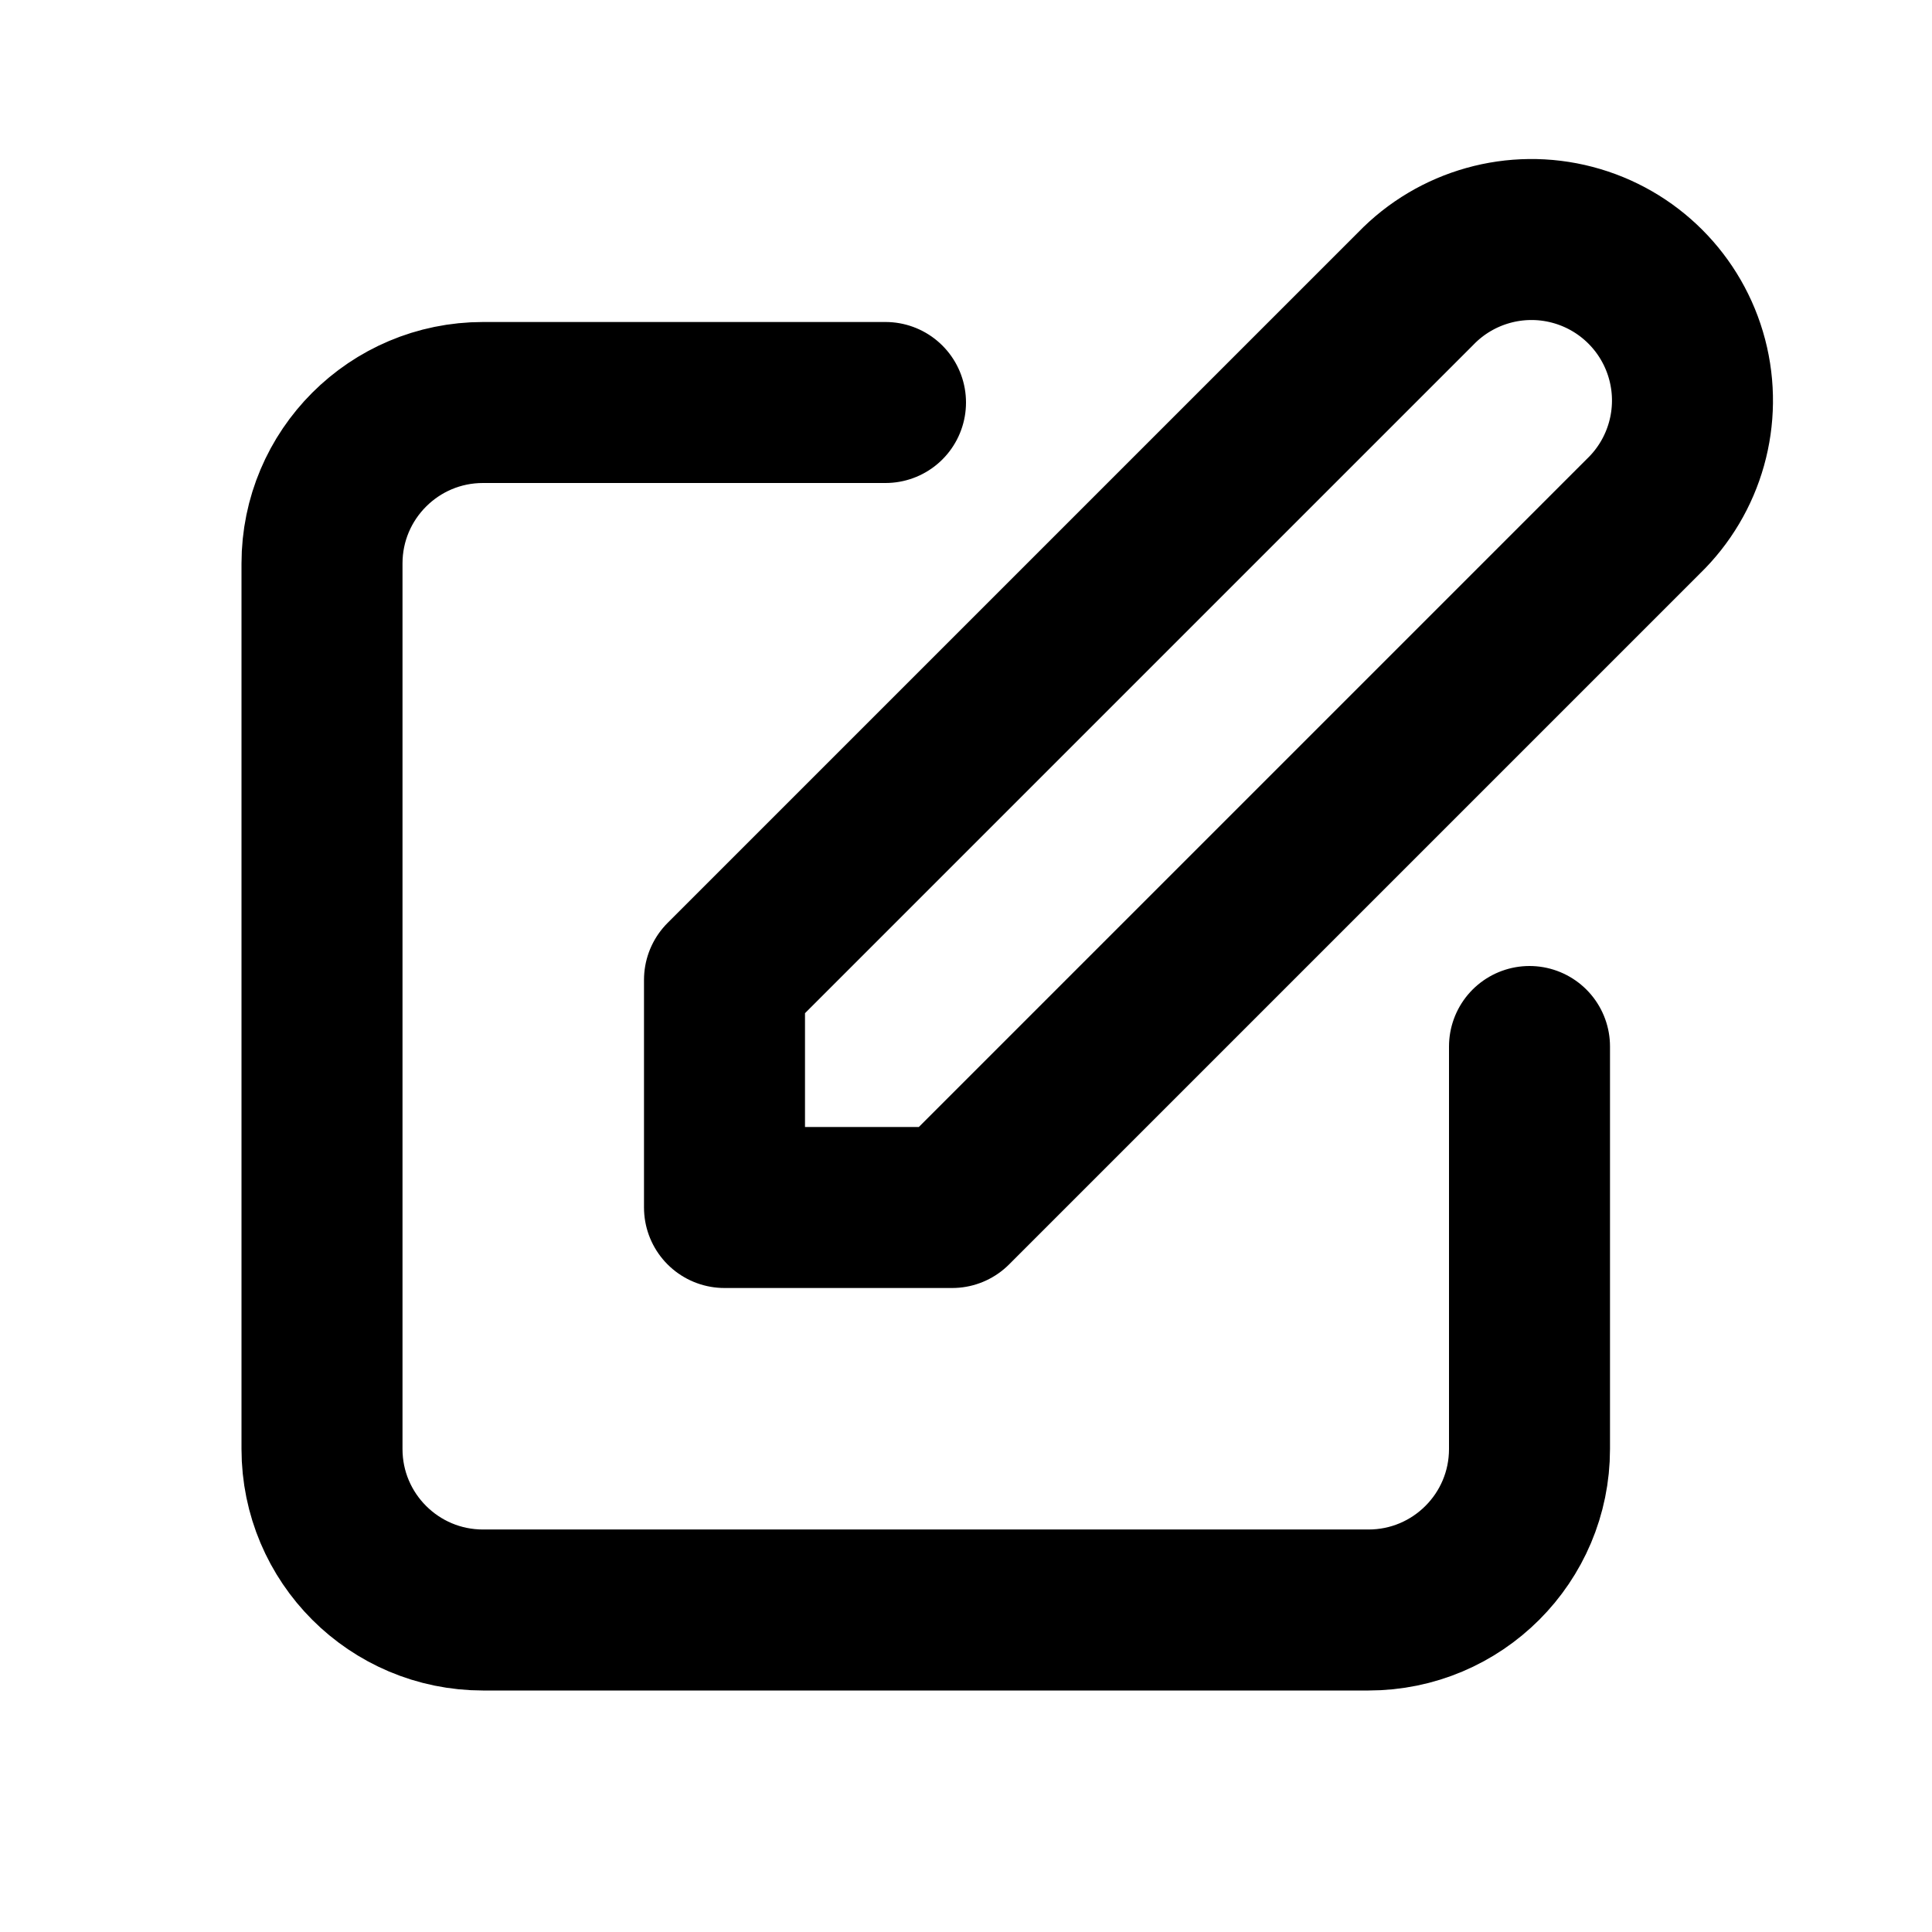
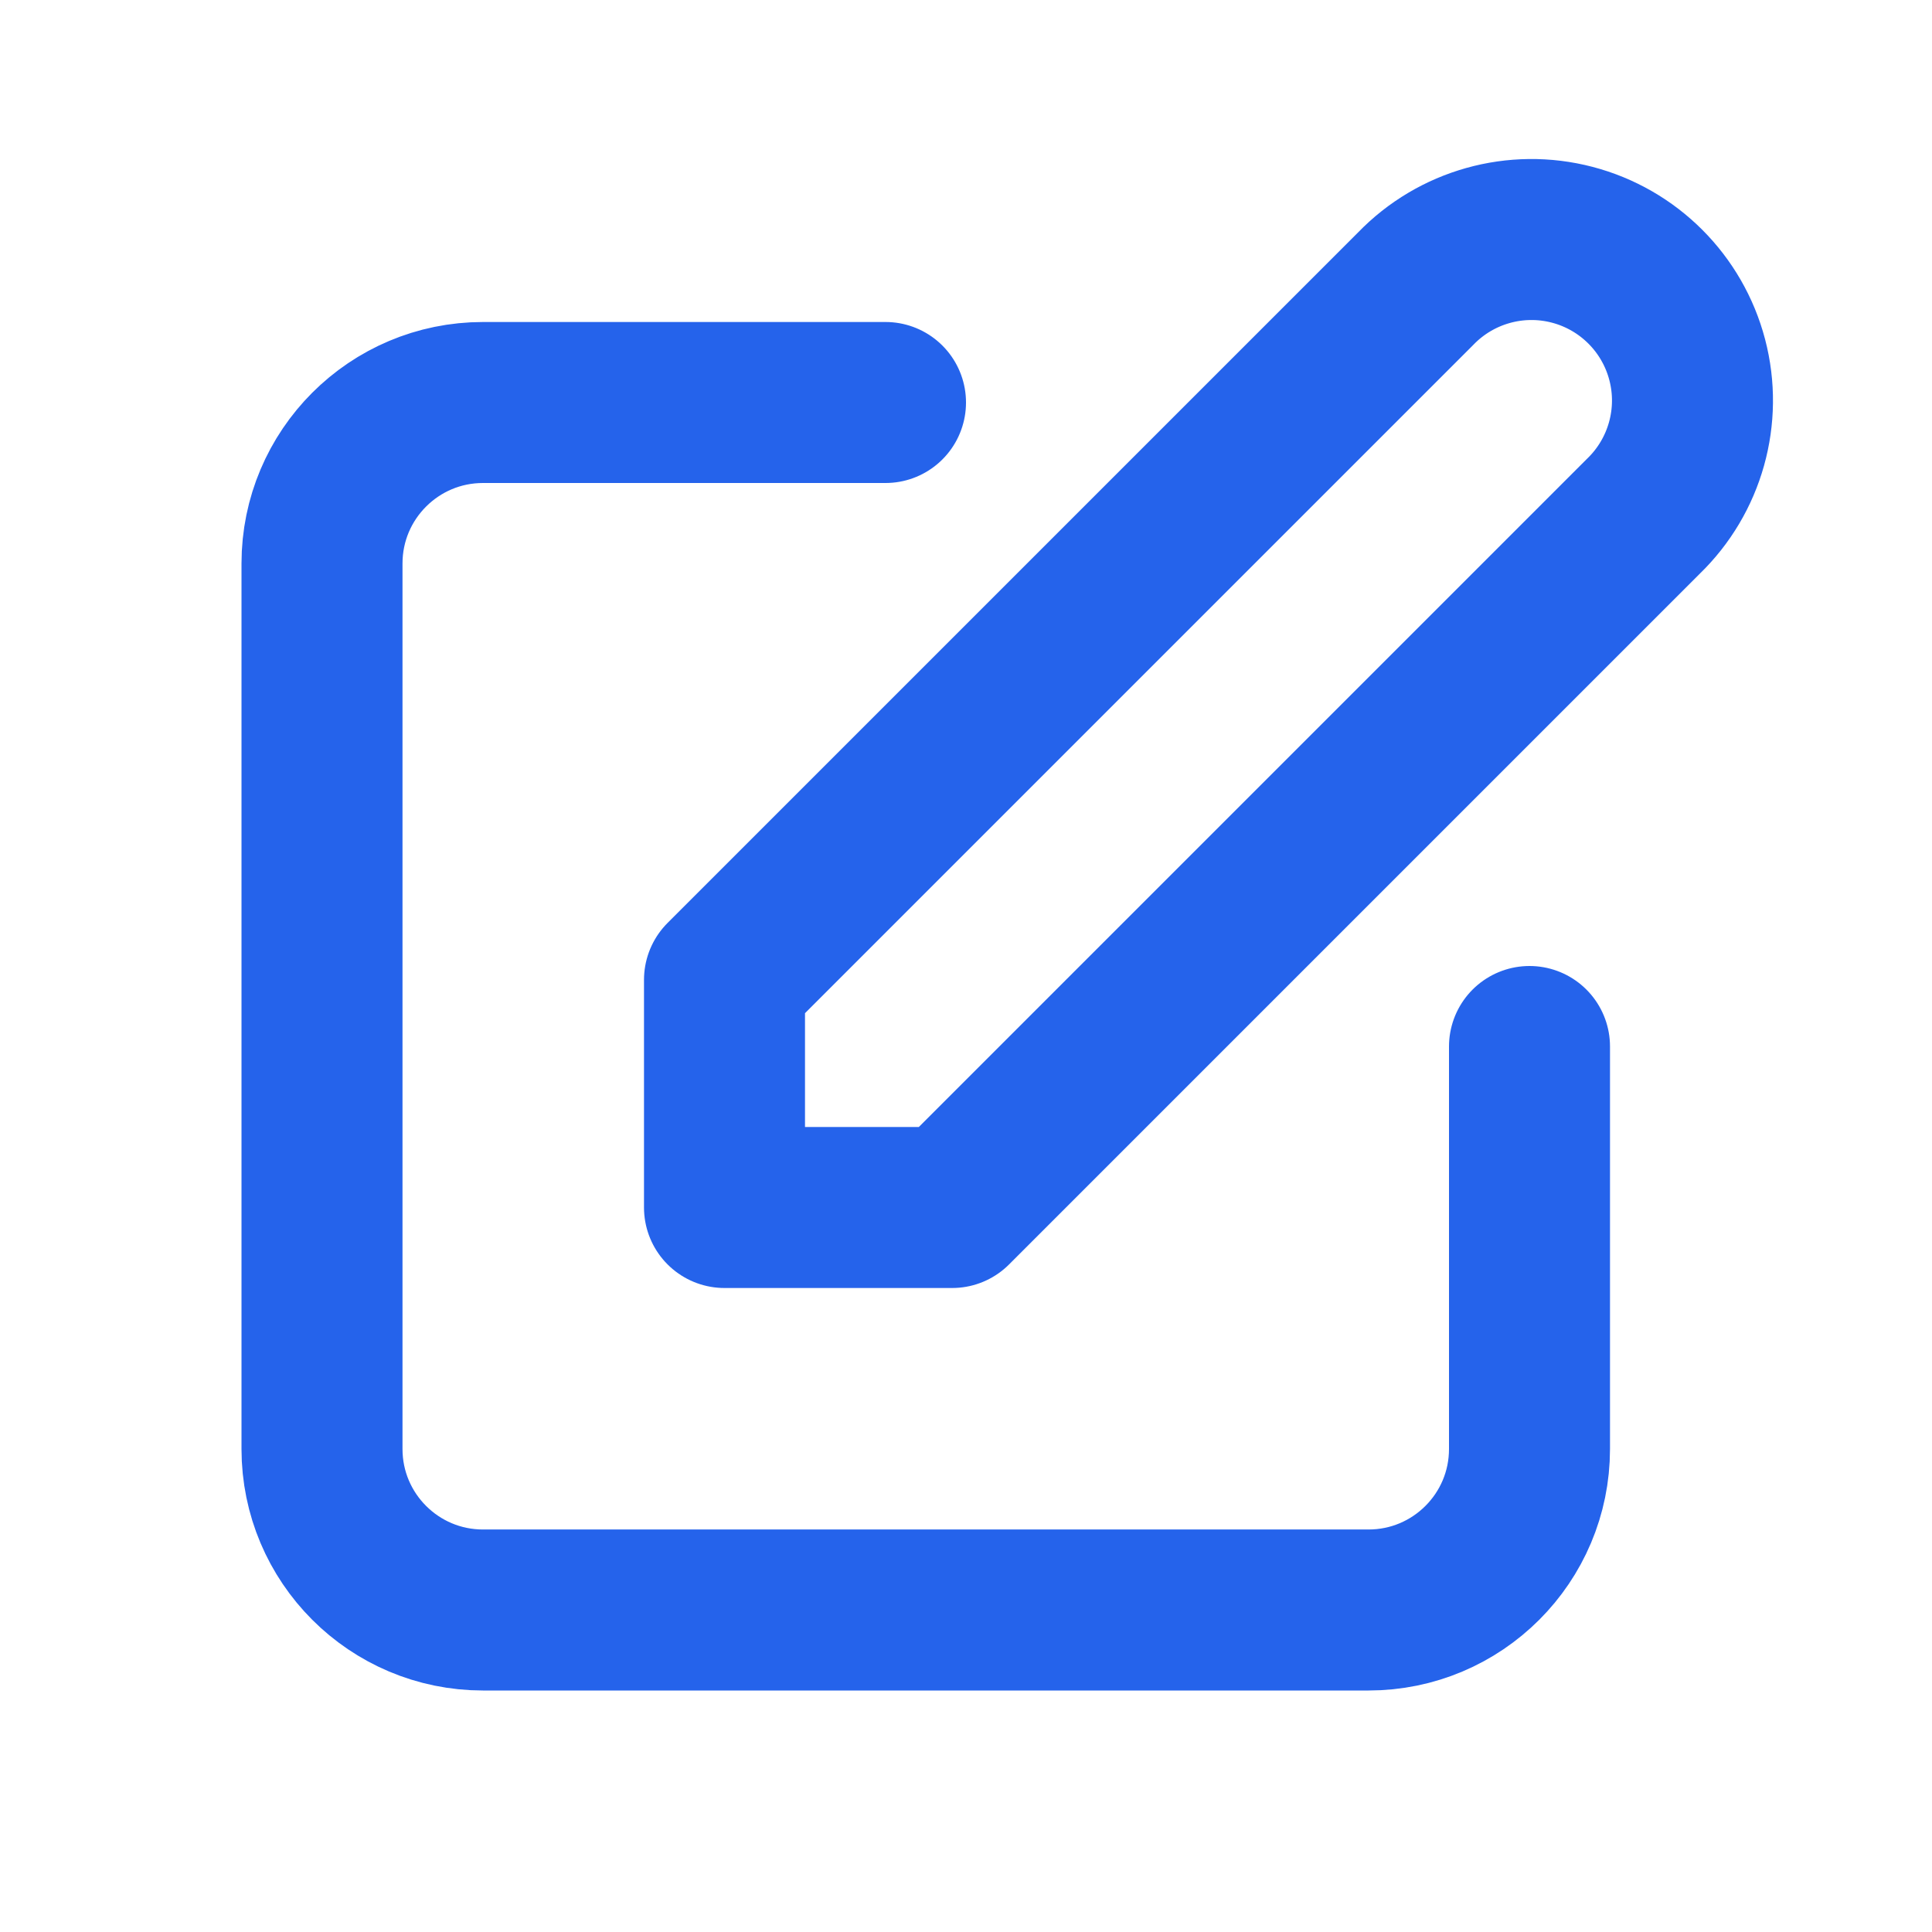
- <svg xmlns="http://www.w3.org/2000/svg" fill="none" viewBox="0 0 24 24" stroke="currentColor">
+ <svg xmlns="http://www.w3.org/2000/svg" fill="none" viewBox="0 0 24 24" stroke="#2563eb">
  <path stroke-linecap="round" stroke-linejoin="round" stroke-width="2" d="M11 5H6a2 2 0 00-2 2v11a2 2 0 002 2h11a2 2 0 002-2v-5m-1.414-9.414a2 2 0 112.828 2.828L11.828 15H9v-2.828l8.586-8.586z" />
</svg>
